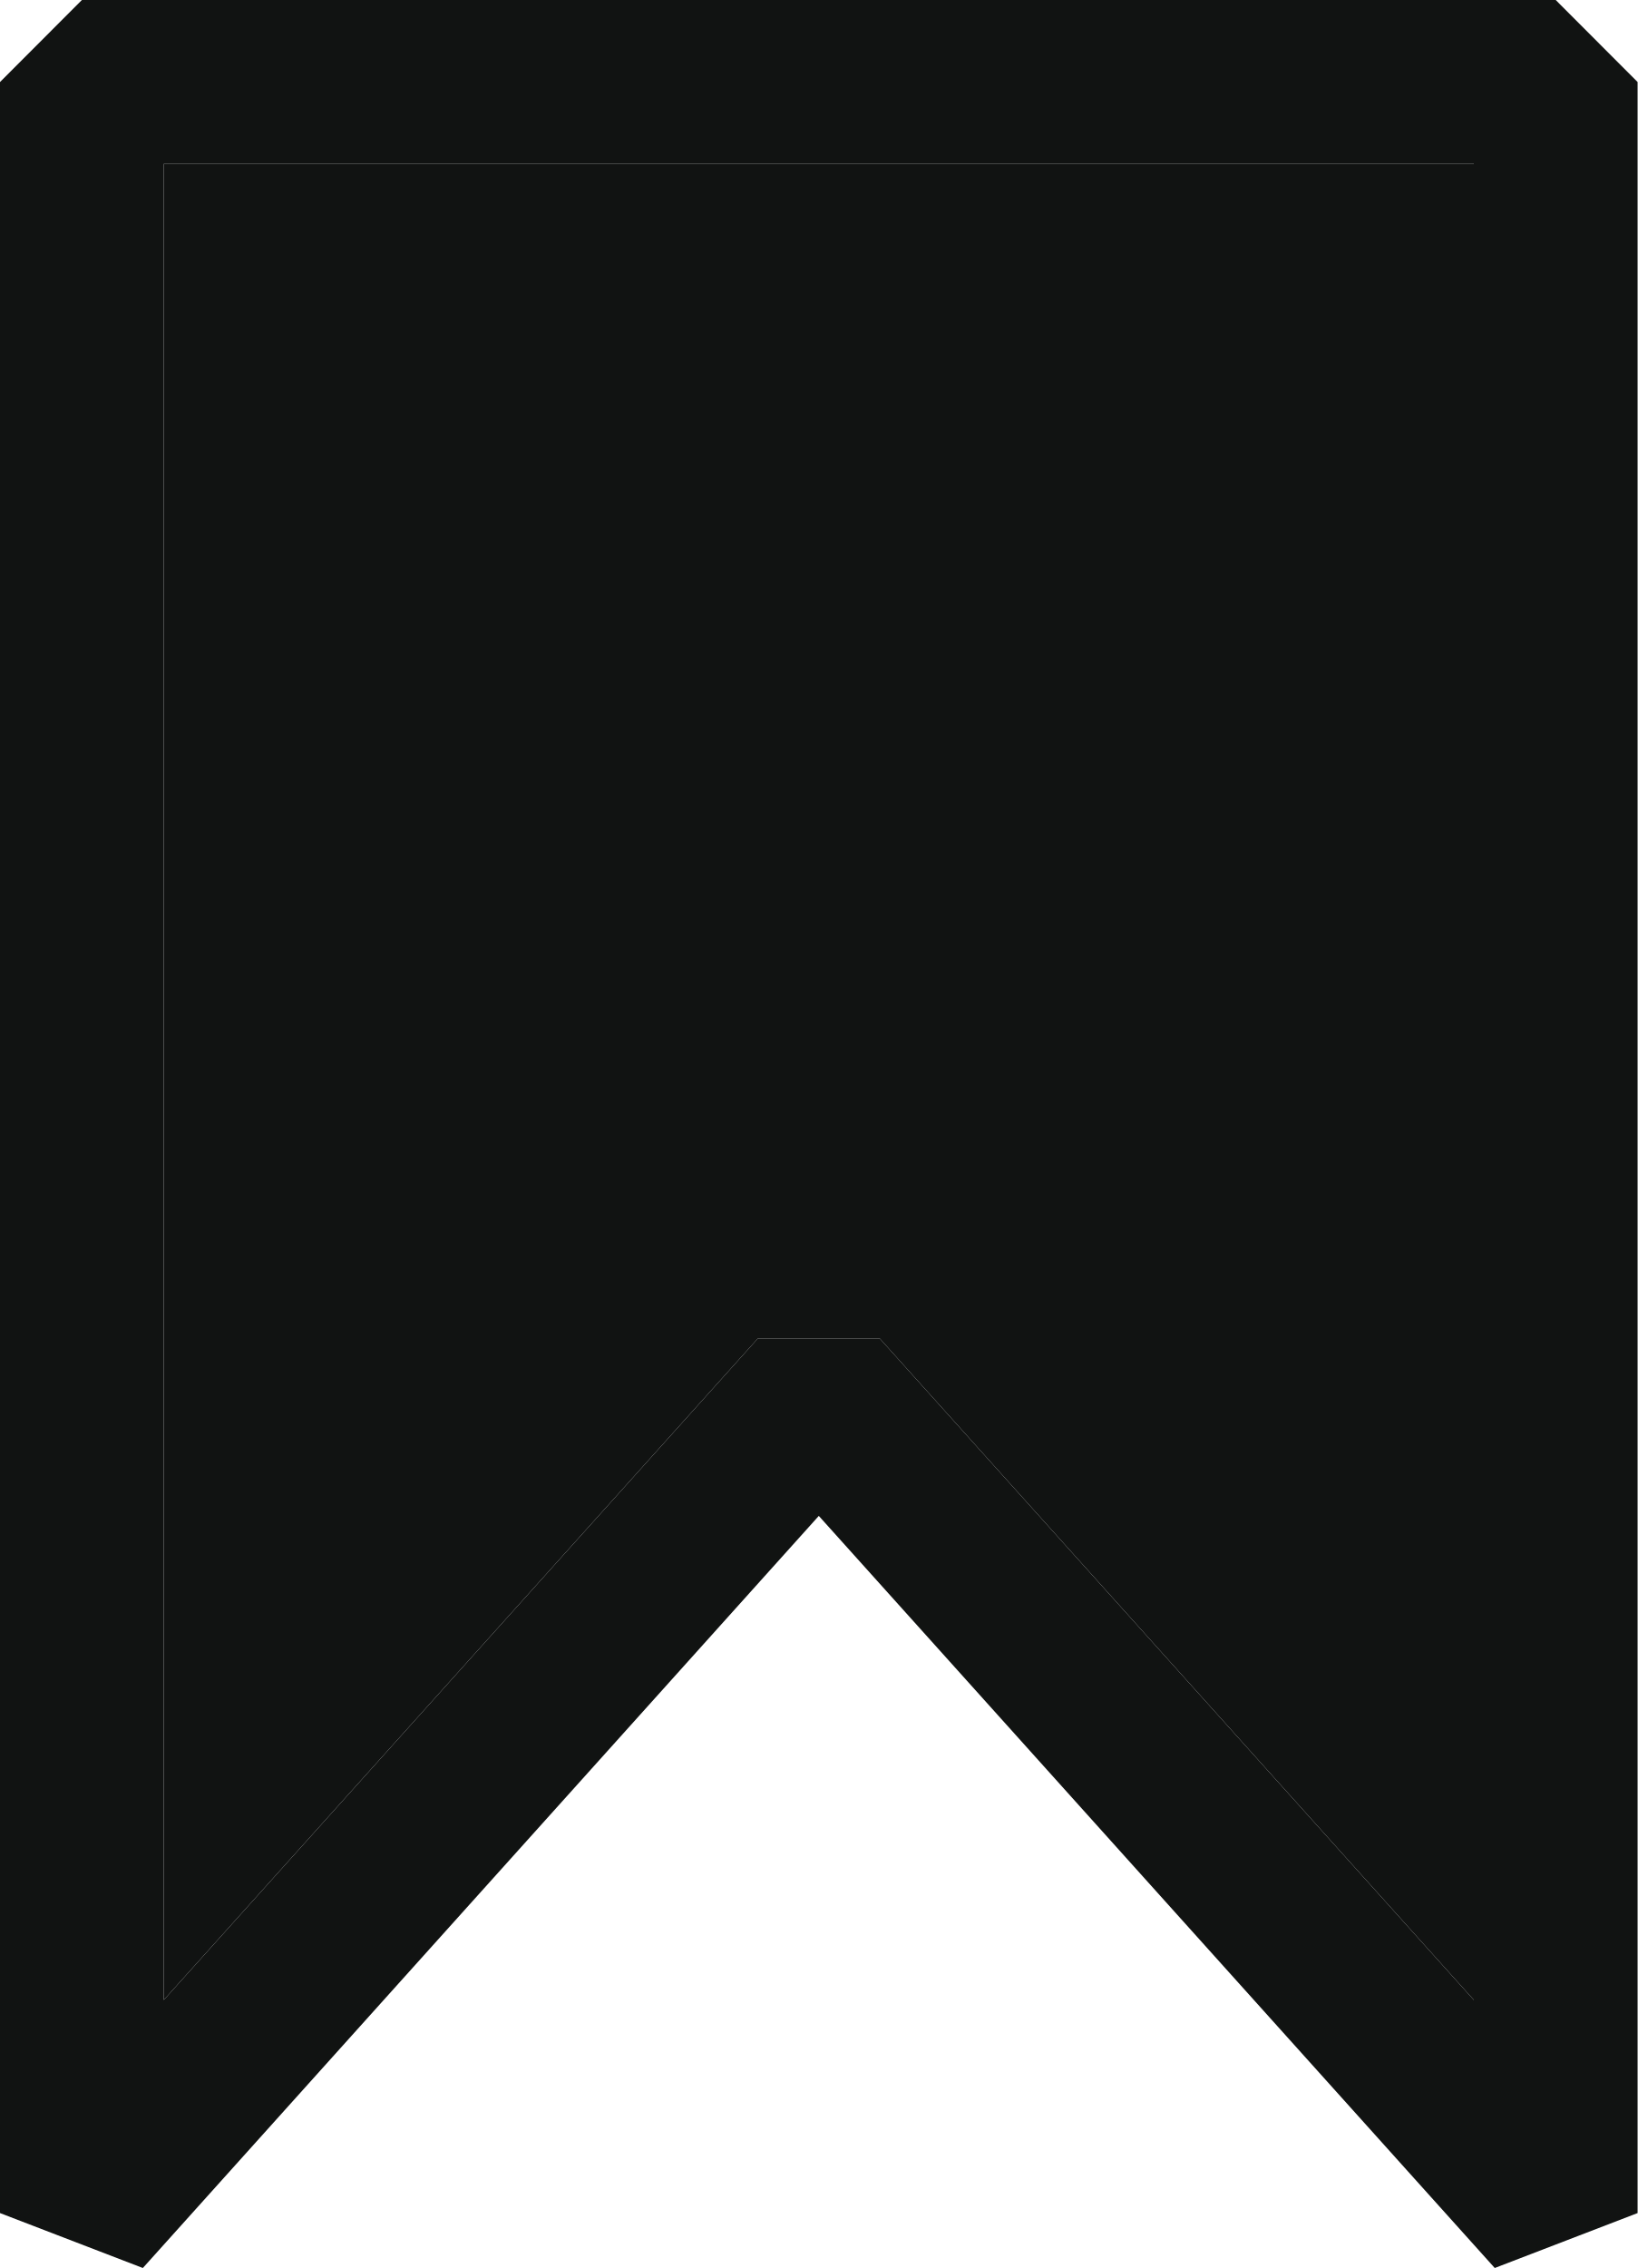
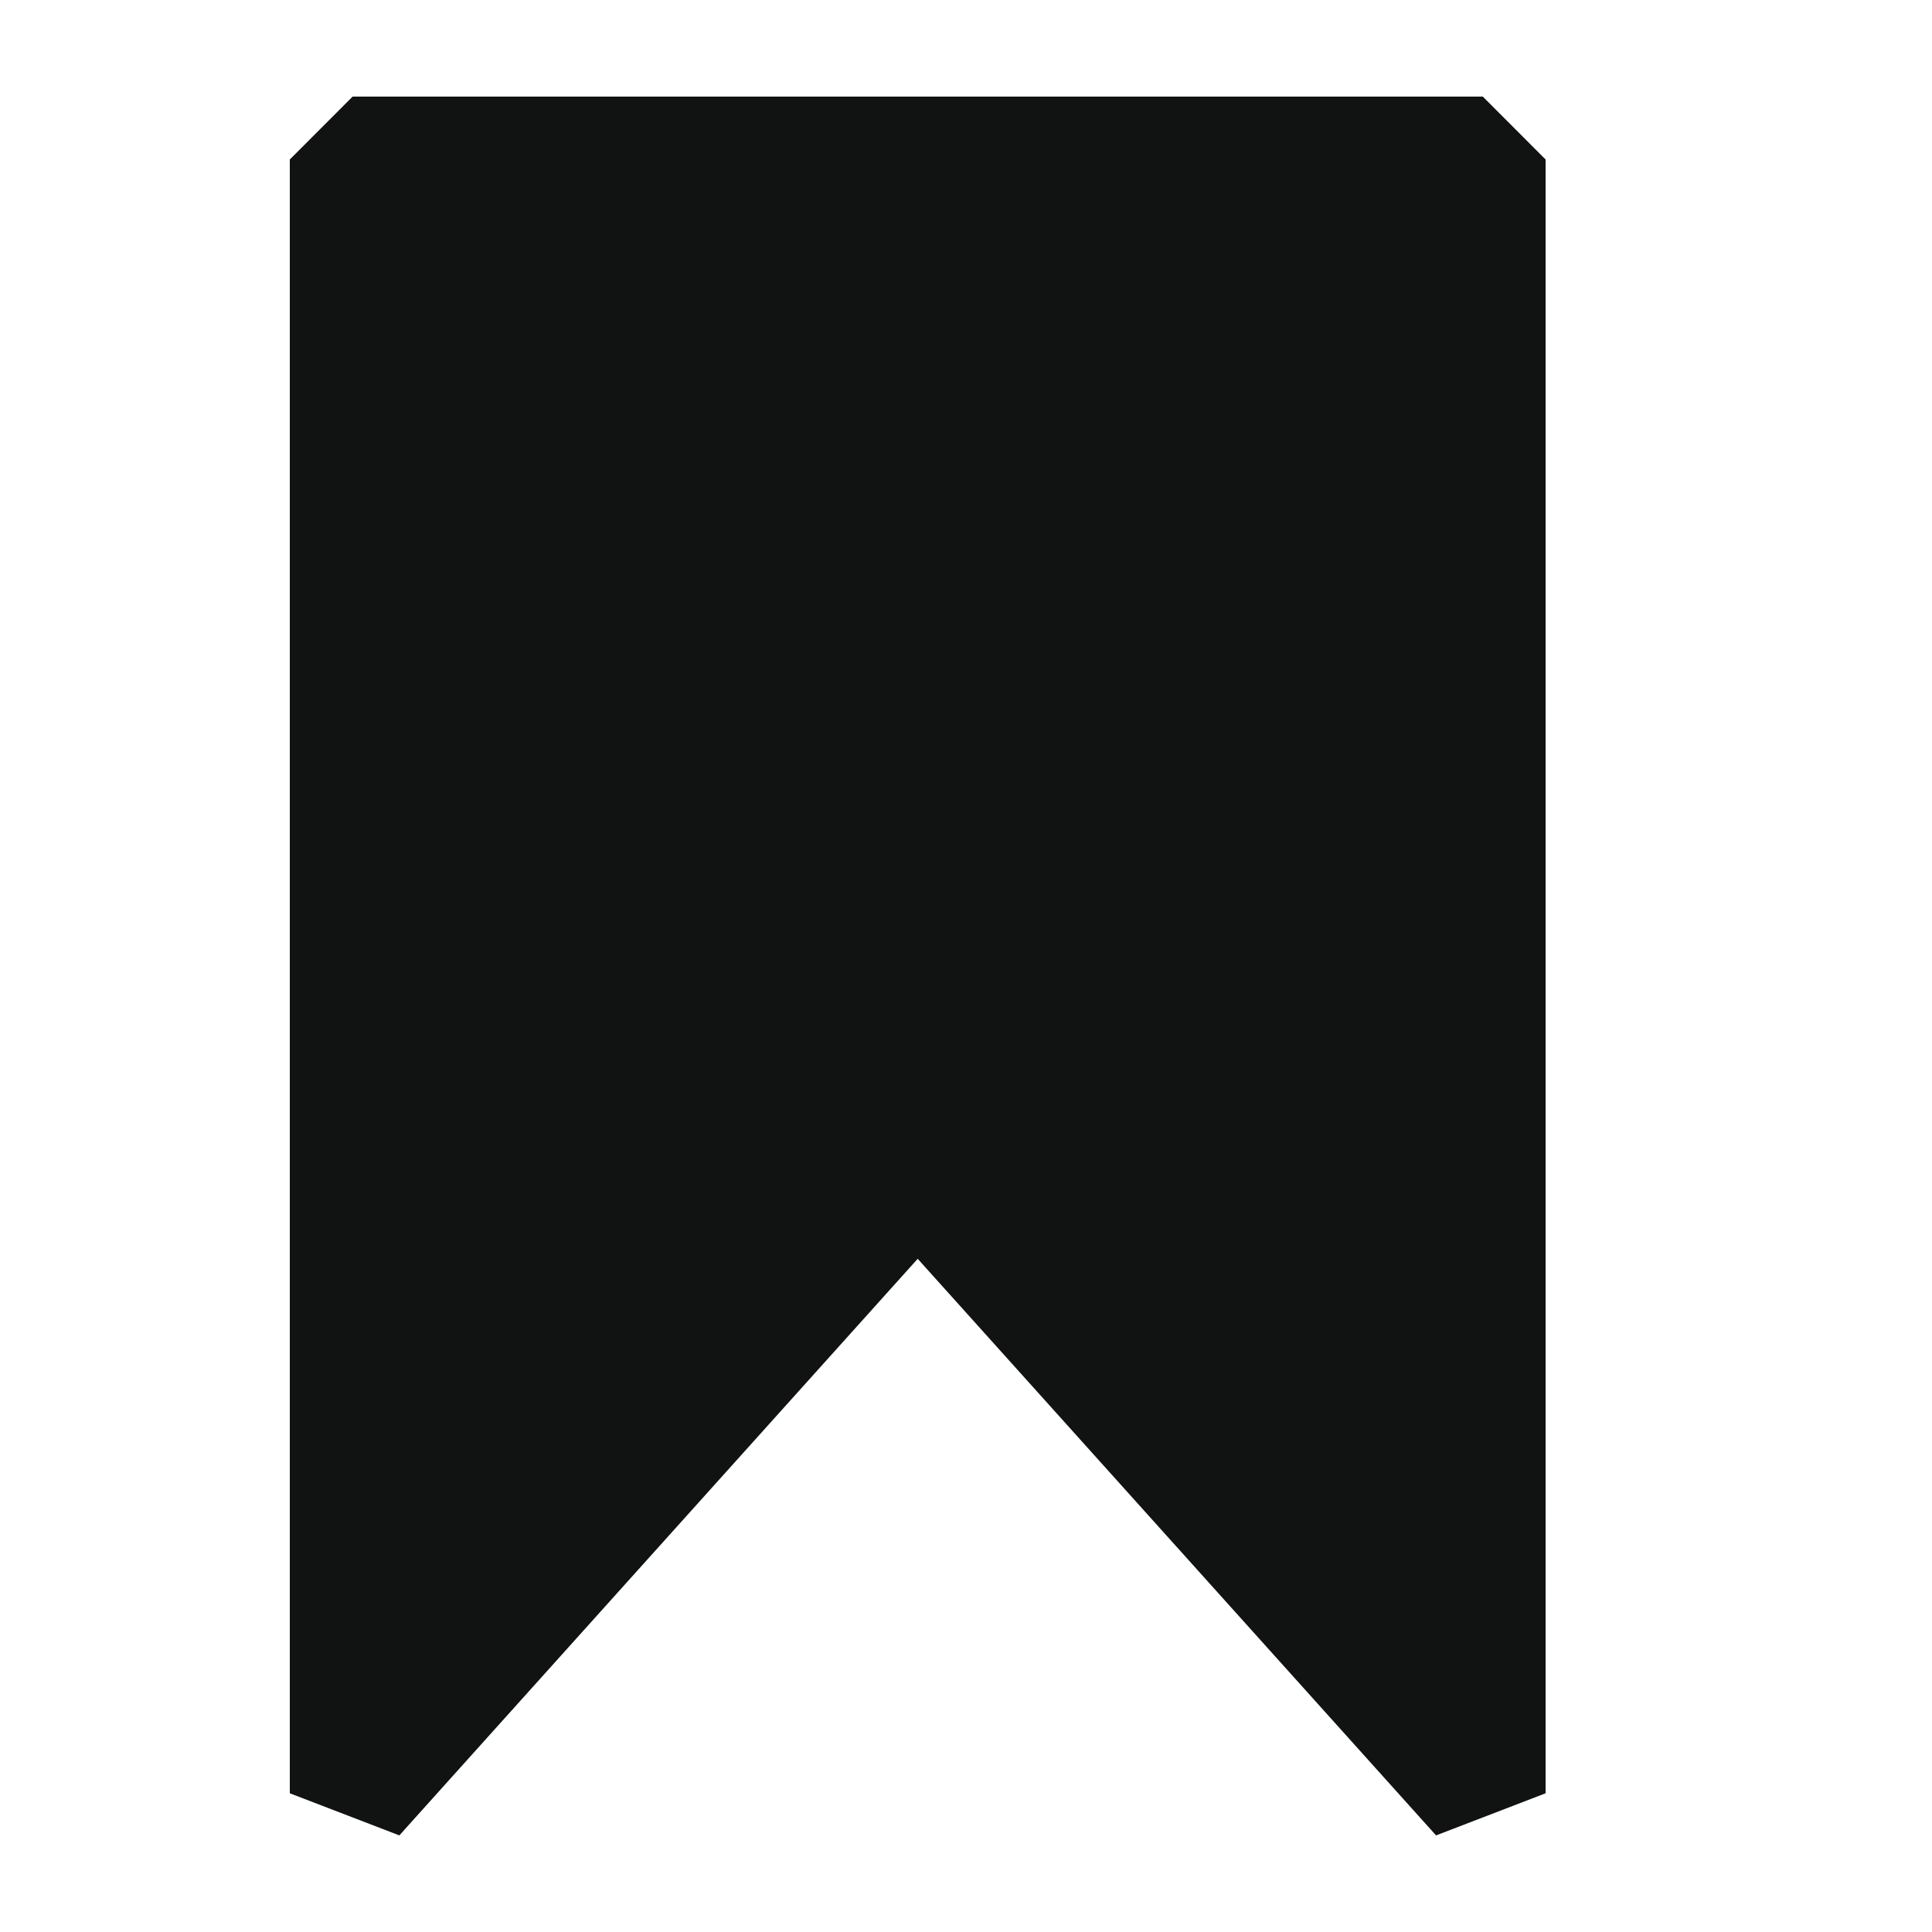
- <svg xmlns="http://www.w3.org/2000/svg" width="13" height="18" viewBox="0 0 13 18" fill="none">
-   <path d="M12.35 6.10352e-05H0.65L0 0.651V17.564L1.134 18L6.5 12.031L11.866 18L13 17.564V0.651L12.35 6.10352e-05ZM11.7 15.873L6.984 10.623H6.016L1.3 15.873V1.301H11.7V15.873Z" fill="#111312" />
-   <path d="M11.7 15.873L6.984 10.623H6.016L1.3 15.873V1.301H11.7V15.873Z" fill="#111312" />
+ <svg xmlns="http://www.w3.org/2000/svg" width="20" height="20" viewBox="0 0 20 20" fill="none">
+   <path d="M15.35 1H3.65L3 1.651V18.564L4.134 19L9.5 13.031L14.866 19L16 18.564V1.651L15.35 1Z" fill="#111312" />
</svg>
